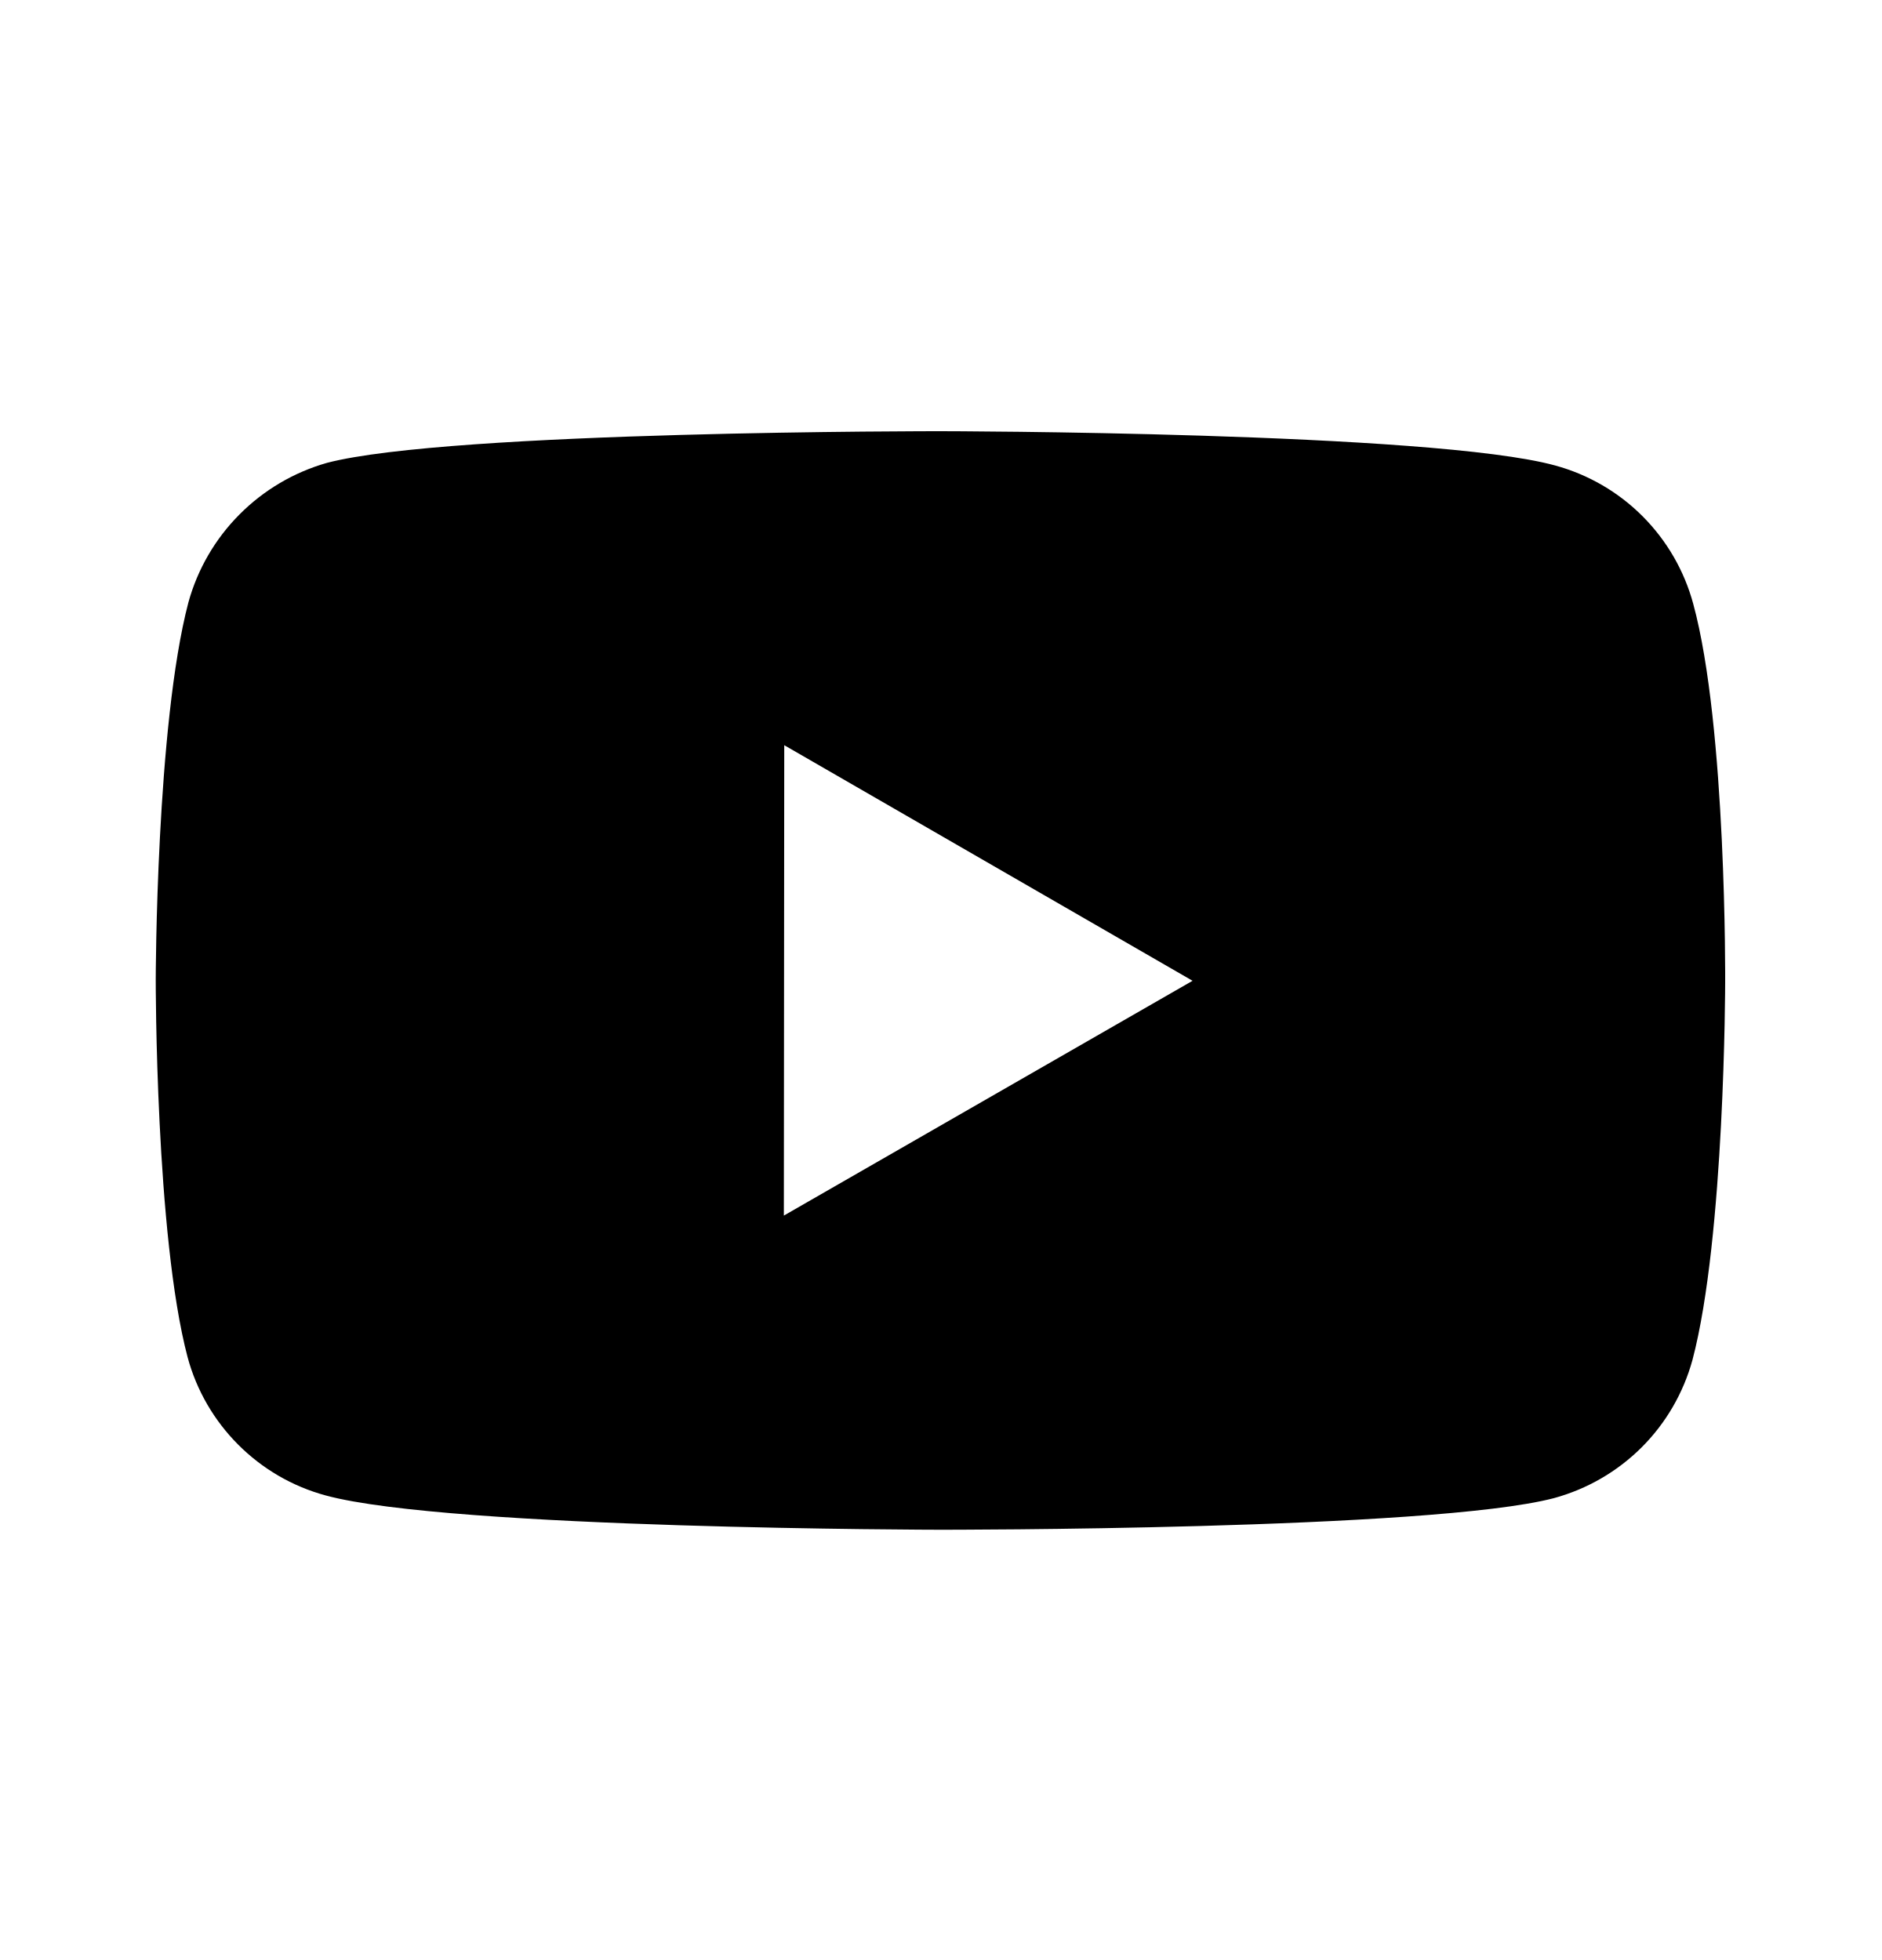
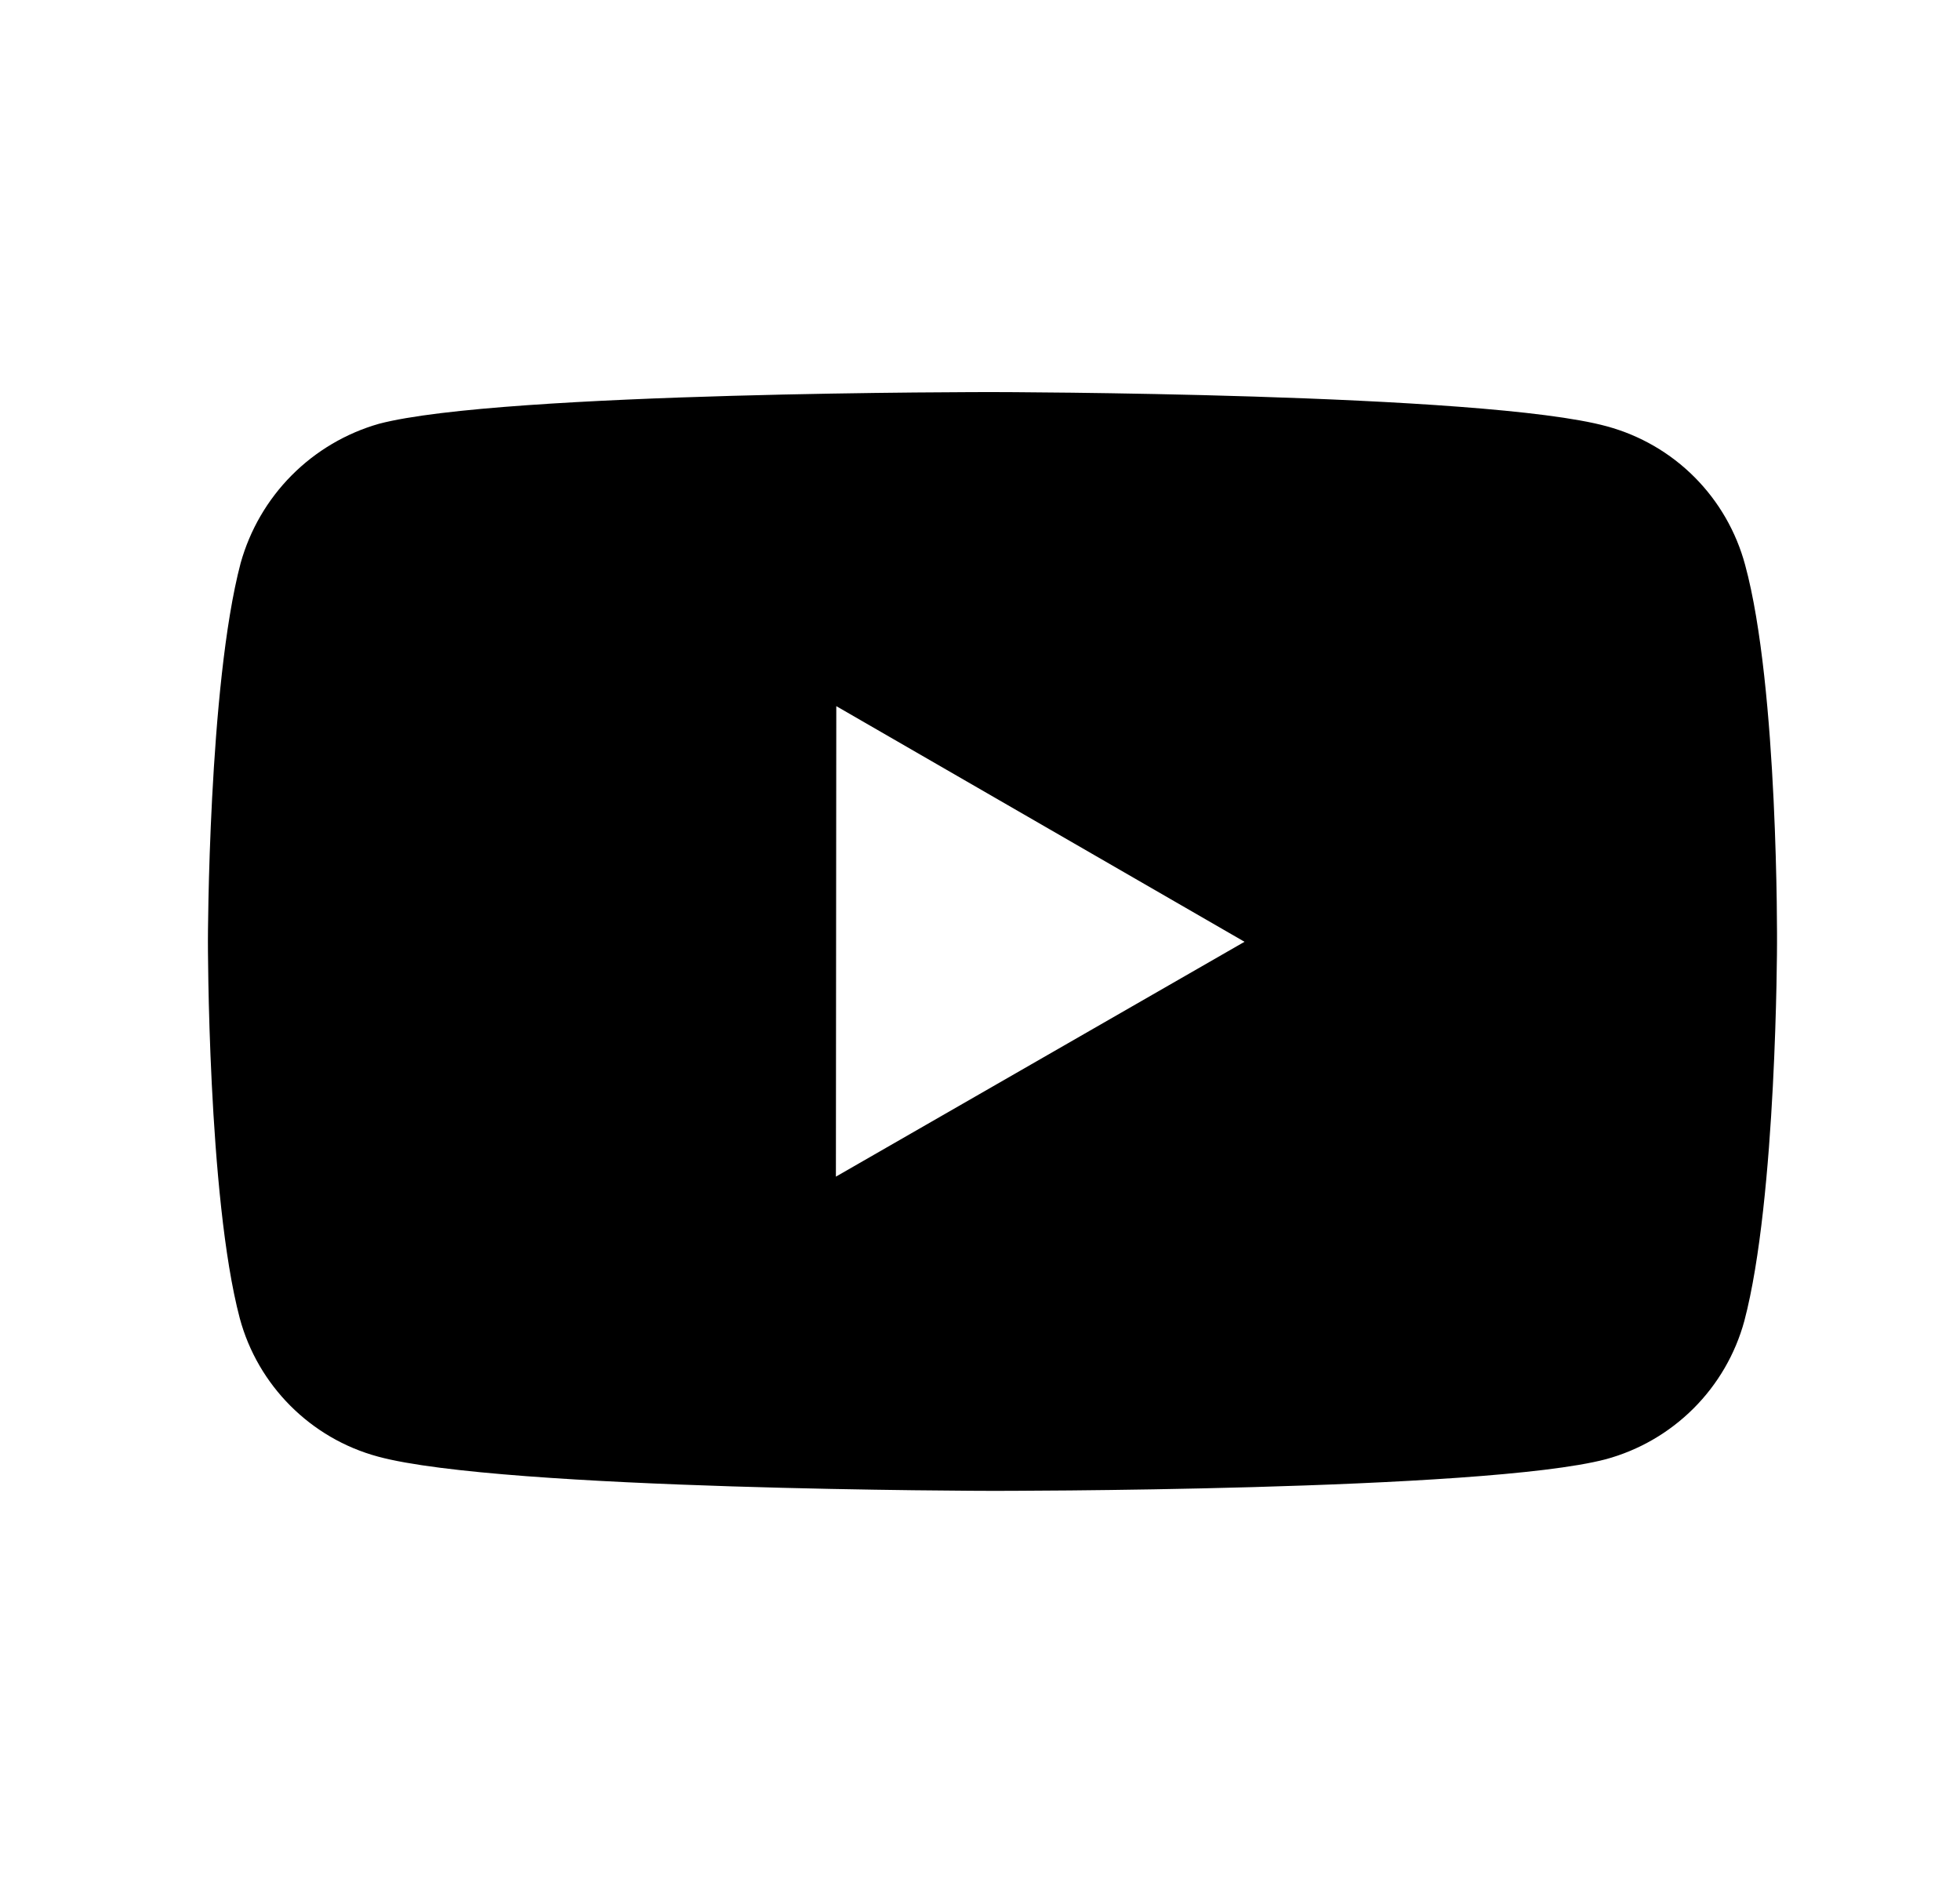
- <svg xmlns="http://www.w3.org/2000/svg" width="24" height="25" viewBox="0 0 24 25" fill="none">
-   <path d="M21.593 7.703C21.479 7.28 21.256 6.895 20.947 6.585C20.638 6.275 20.253 6.052 19.831 5.937C18.265 5.507 12 5.5 12 5.5C12 5.5 5.736 5.493 4.169 5.904C3.747 6.024 3.363 6.251 3.054 6.562C2.744 6.873 2.52 7.259 2.403 7.682C1.99 9.248 1.986 12.496 1.986 12.496C1.986 12.496 1.982 15.76 2.392 17.31C2.622 18.167 3.297 18.844 4.155 19.075C5.737 19.505 11.985 19.512 11.985 19.512C11.985 19.512 18.25 19.519 19.816 19.109C20.238 18.994 20.624 18.771 20.934 18.462C21.244 18.153 21.467 17.768 21.583 17.346C21.997 15.781 22 12.534 22 12.534C22 12.534 22.02 9.269 21.593 7.703ZM9.996 15.505L10.001 9.505L15.208 12.51L9.996 15.505Z" fill="black" />
+ <svg xmlns="http://www.w3.org/2000/svg" width="25" height="24" viewBox="0 0 25 24" fill="none">
+   <path d="M22.259 7.203C22.145 6.78 21.923 6.395 21.614 6.085C21.305 5.775 20.92 5.552 20.497 5.437C18.931 5.007 12.666 5 12.666 5C12.666 5 6.402 4.993 4.835 5.404C4.413 5.524 4.029 5.751 3.72 6.062C3.411 6.373 3.187 6.759 3.069 7.182C2.656 8.748 2.652 11.996 2.652 11.996C2.652 11.996 2.648 15.26 3.058 16.81C3.288 17.667 3.963 18.344 4.821 18.575C6.403 19.005 12.651 19.012 12.651 19.012C12.651 19.012 18.916 19.019 20.482 18.609C20.905 18.494 21.29 18.271 21.6 17.962C21.91 17.653 22.134 17.268 22.249 16.846C22.663 15.281 22.666 12.034 22.666 12.034C22.666 12.034 22.686 8.769 22.259 7.203ZM10.662 15.005L10.667 9.005L15.874 12.01L10.662 15.005Z" fill="black" />
</svg>
